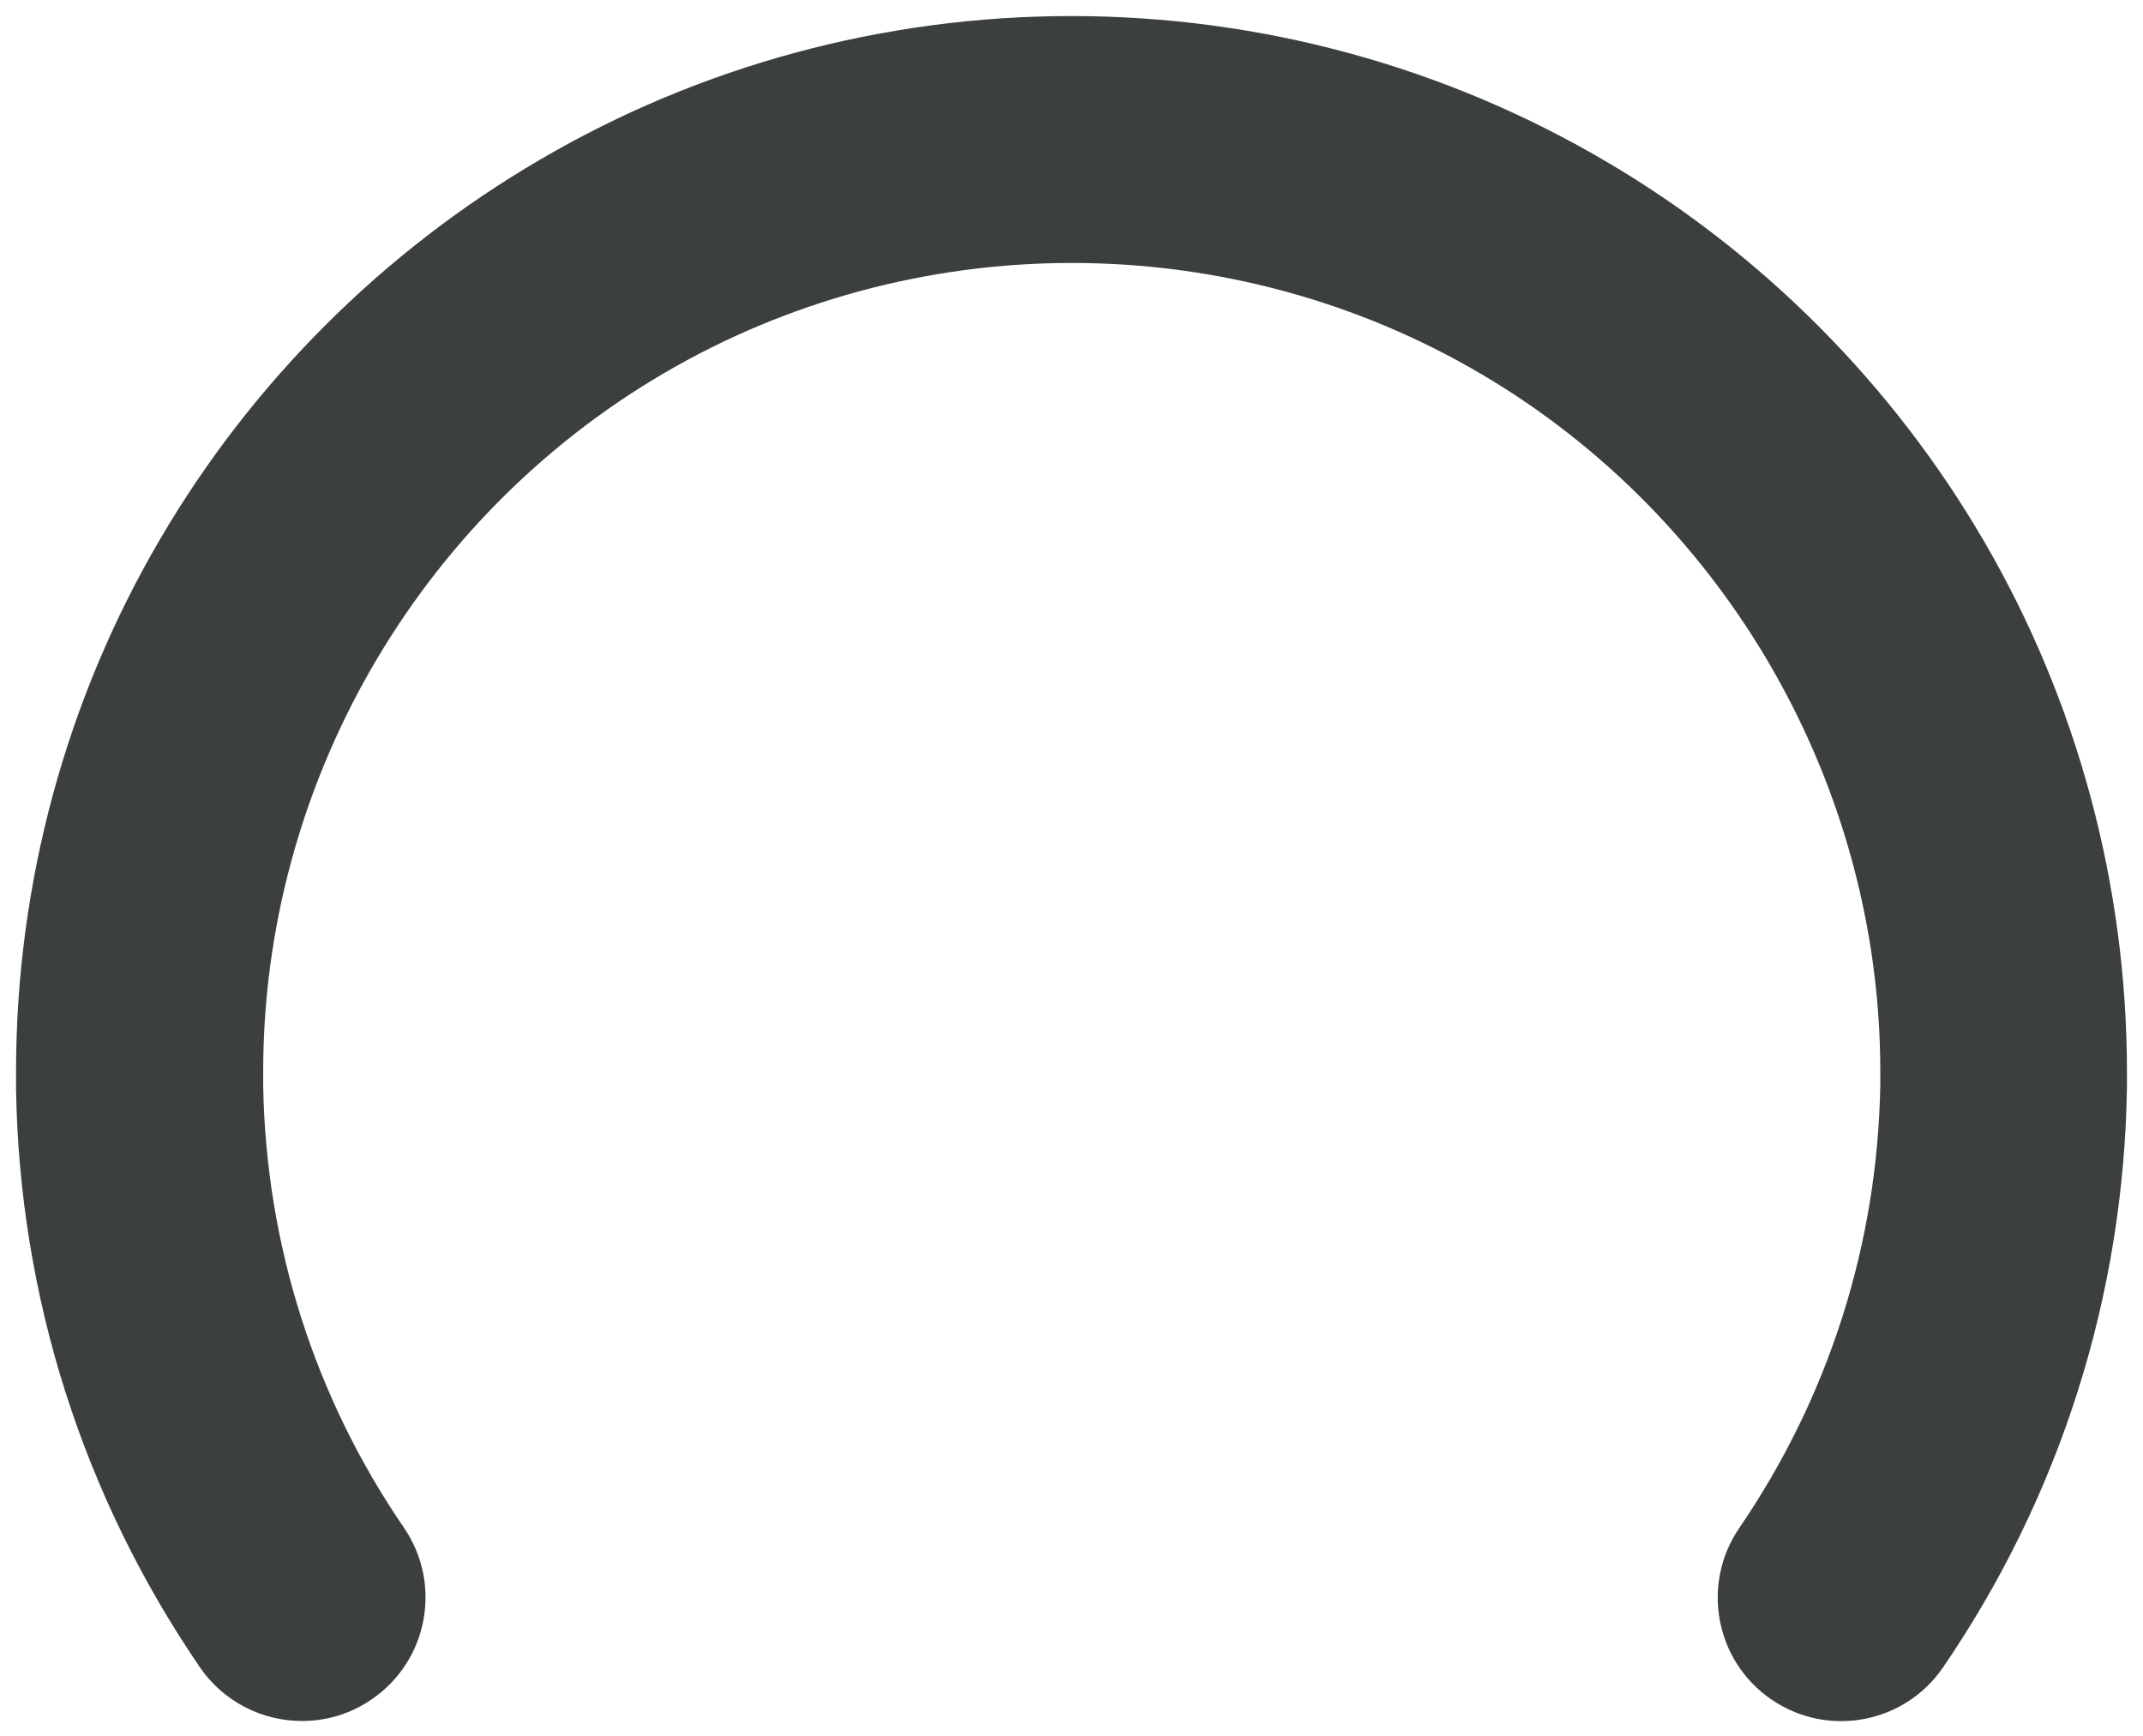
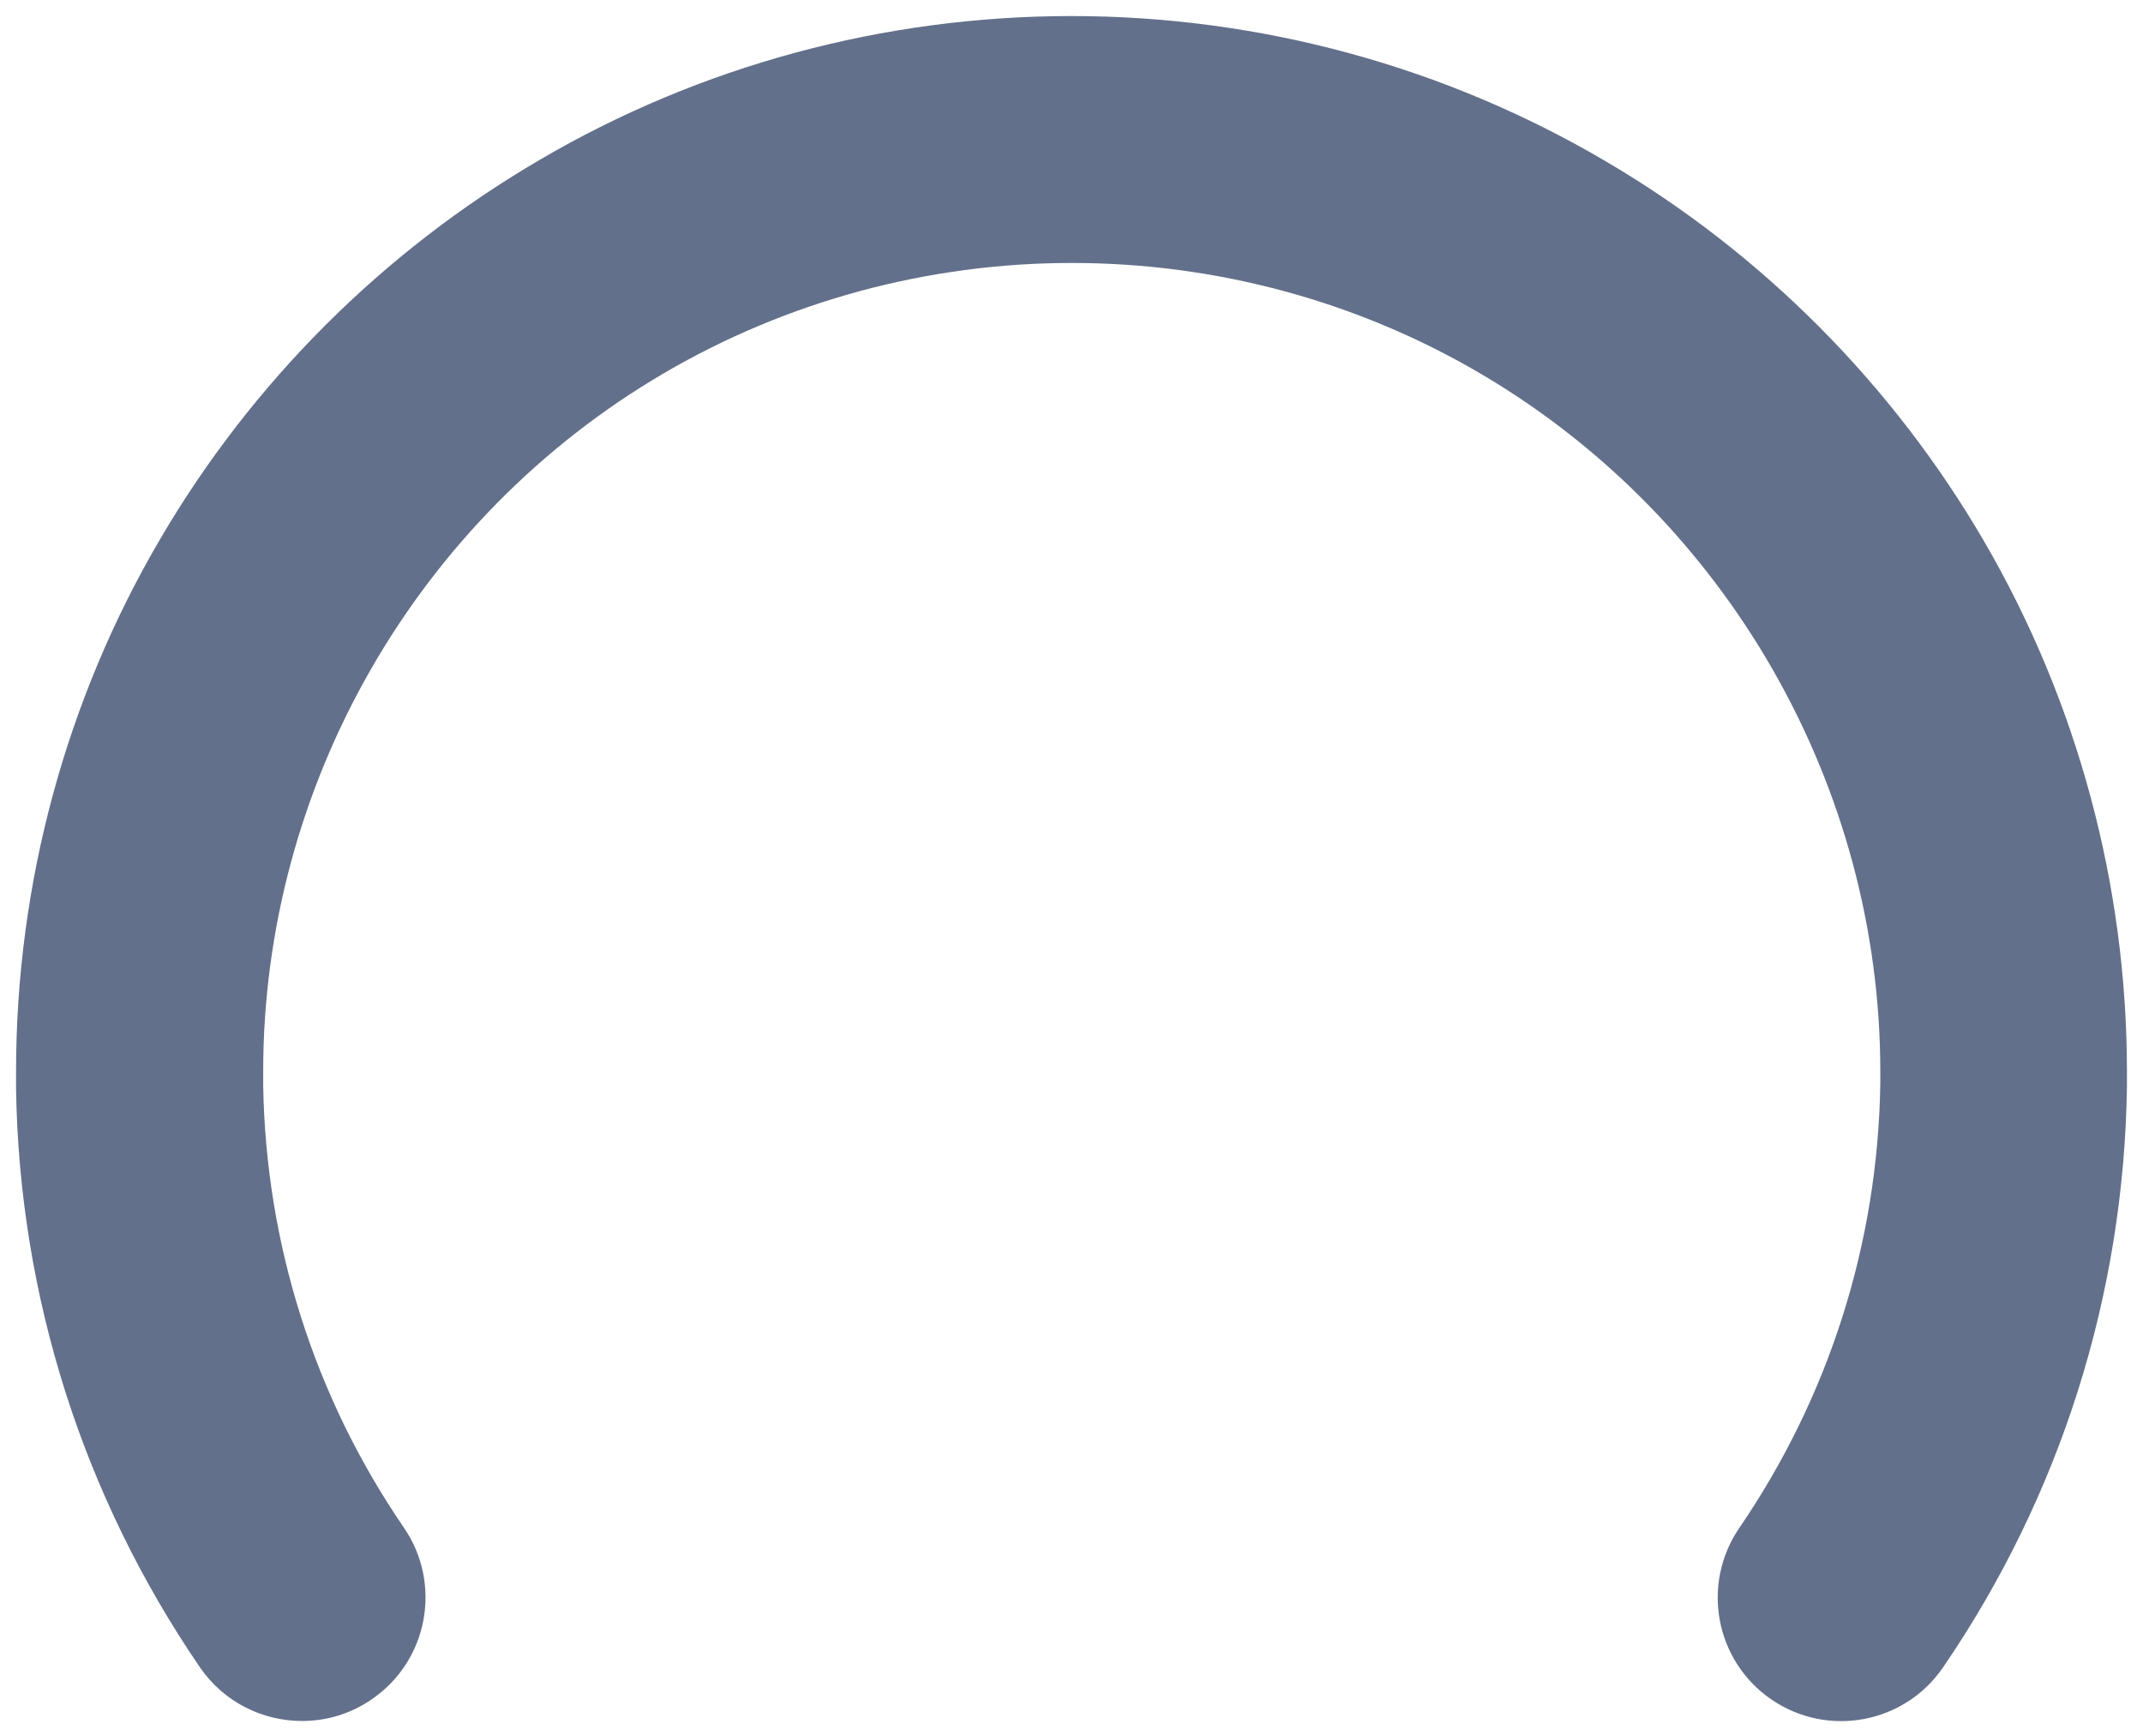
<svg xmlns="http://www.w3.org/2000/svg" version="1.1" id="Layer_1" x="0px" y="0px" viewBox="0 0 868 703" style="enable-background:new 0 0 868 703;" xml:space="preserve">
  <style type="text/css">
- 	.st0{fill:#3B3F40;}
+ 	.st0{fill:#63708B;}
</style>
  <g>
-     <path class="st0" d="M122.3,697c-15.9,0-31.6-7.6-41.3-21.7C33.6,606,7.8,525,6.5,440.9c0-0.3,0-0.5,0-0.8V434   c0-76,20.2-150.7,58.5-215.9c37.1-63.3,90.2-116.3,153.5-153.3C283.6,26.6,358.1,6.5,434,6.5c76.5,0,151.6,20.5,217.2,59.3   c62.9,37.1,115.5,90.1,152.3,153.2c37.9,65,58,139.4,58,215.1v5.3c0,0.2,0,0.5,0,0.7c-1.2,84.4-27,165.8-74.5,235.2   c-15.6,22.8-46.7,28.6-69.5,13c-22.8-15.6-28.6-46.7-13-69.5c36.3-53.1,56.1-115.3,57.1-179.8V434c0-115.3-61.7-223.4-161.1-282.2   c-50.2-29.7-107.7-45.3-166.4-45.3c-58.1,0-115.2,15.4-165.1,44.6c-100.2,58.6-162.4,167-162.4,282.9v5.7   c1.1,64.2,20.8,126.2,57,179c15.6,22.8,9.8,53.9-13,69.5C141.9,694.2,132.1,697,122.3,697z" />
+     <path class="st0" d="M122.3,697c-15.9,0-31.6-7.6-41.3-21.7C33.6,606,7.8,525,6.5,440.9c0-0.3,0-0.5,0-0.8V434   c0-76,20.2-150.7,58.5-215.9c37.1-63.3,90.2-116.3,153.5-153.3C283.6,26.6,358.1,6.5,434,6.5c76.5,0,151.6,20.5,217.2,59.3   c62.9,37.1,115.5,90.1,152.3,153.2c37.9,65,58,139.4,58,215.1v5.3c0,0.2,0,0.5,0,0.7c-1.2,84.4-27,165.8-74.5,235.2   c-15.6,22.8-46.7,28.6-69.5,13s-28.6-46.7-13-69.5c36.3-53.1,56.1-115.3,57.1-179.8v-5c0-115.3-61.7-223.4-161.1-282.2   c-50.2-29.7-107.7-45.3-166.4-45.3c-58.1,0-115.2,15.4-165.1,44.6c-100.2,58.6-162.4,167-162.4,282.9v5.7   c1.1,64.2,20.8,126.2,57,179c15.6,22.8,9.8,53.9-13,69.5C141.9,694.2,132.1,697,122.3,697z" />
  </g>
</svg>
